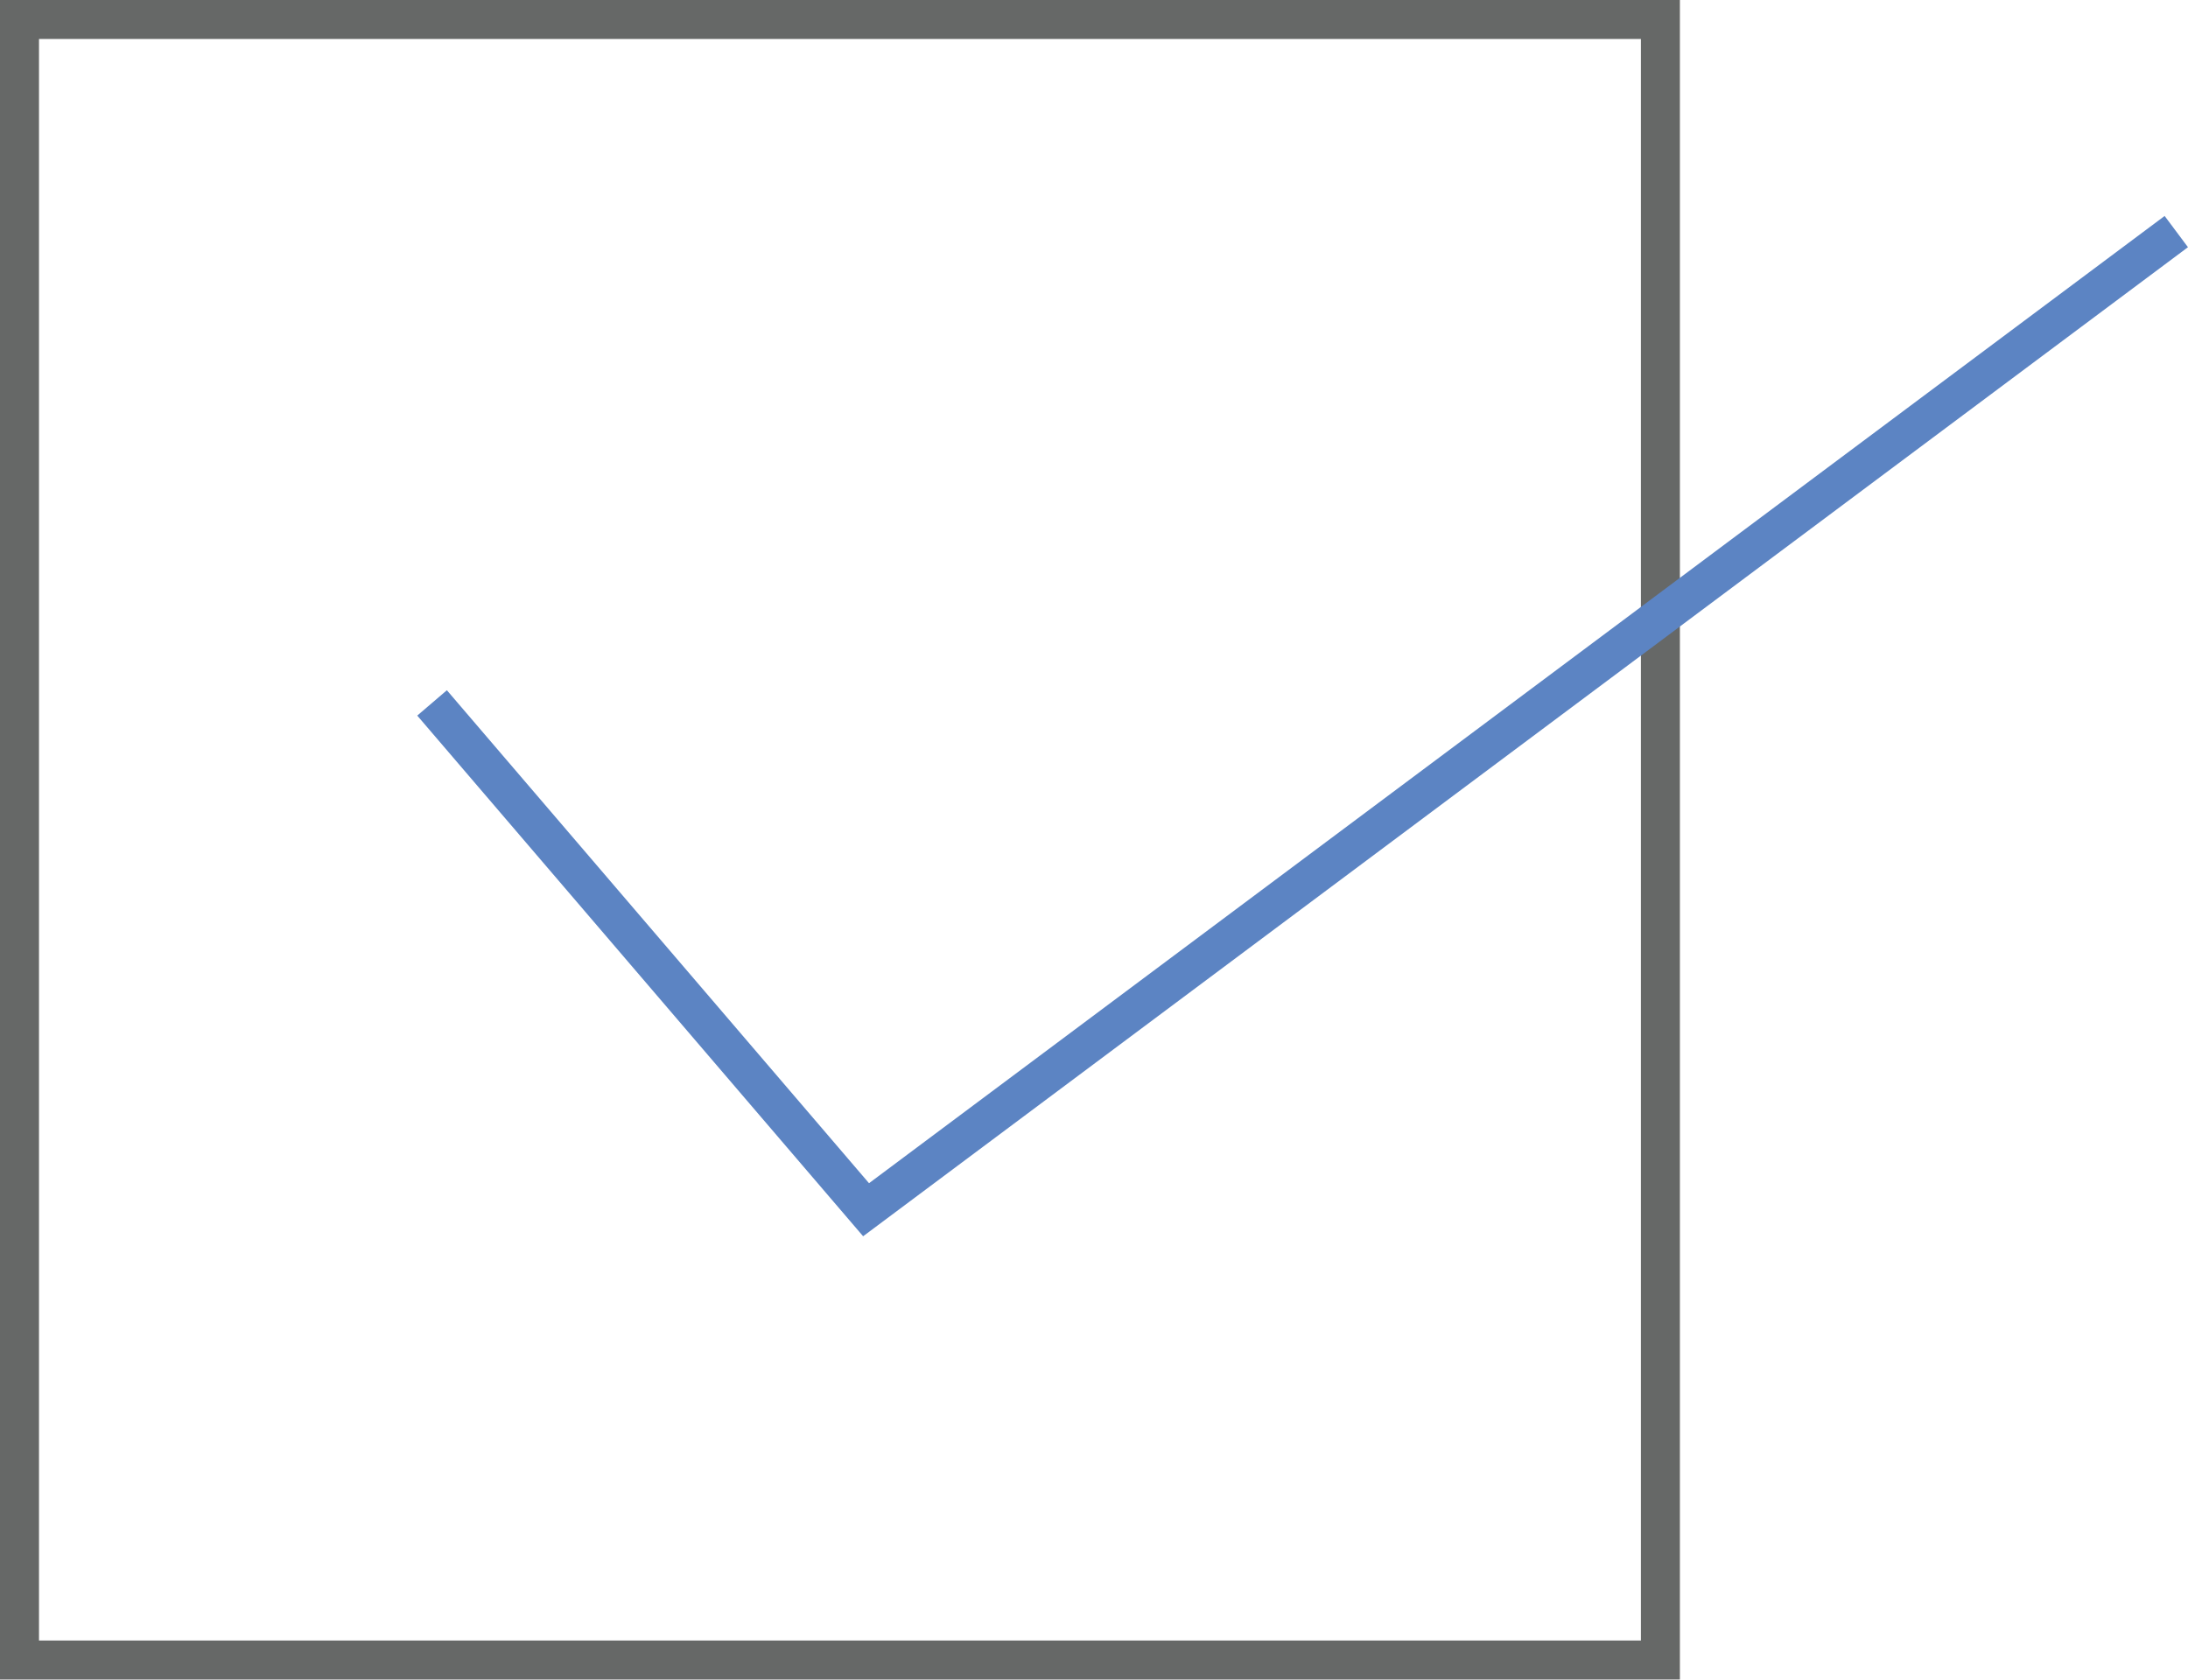
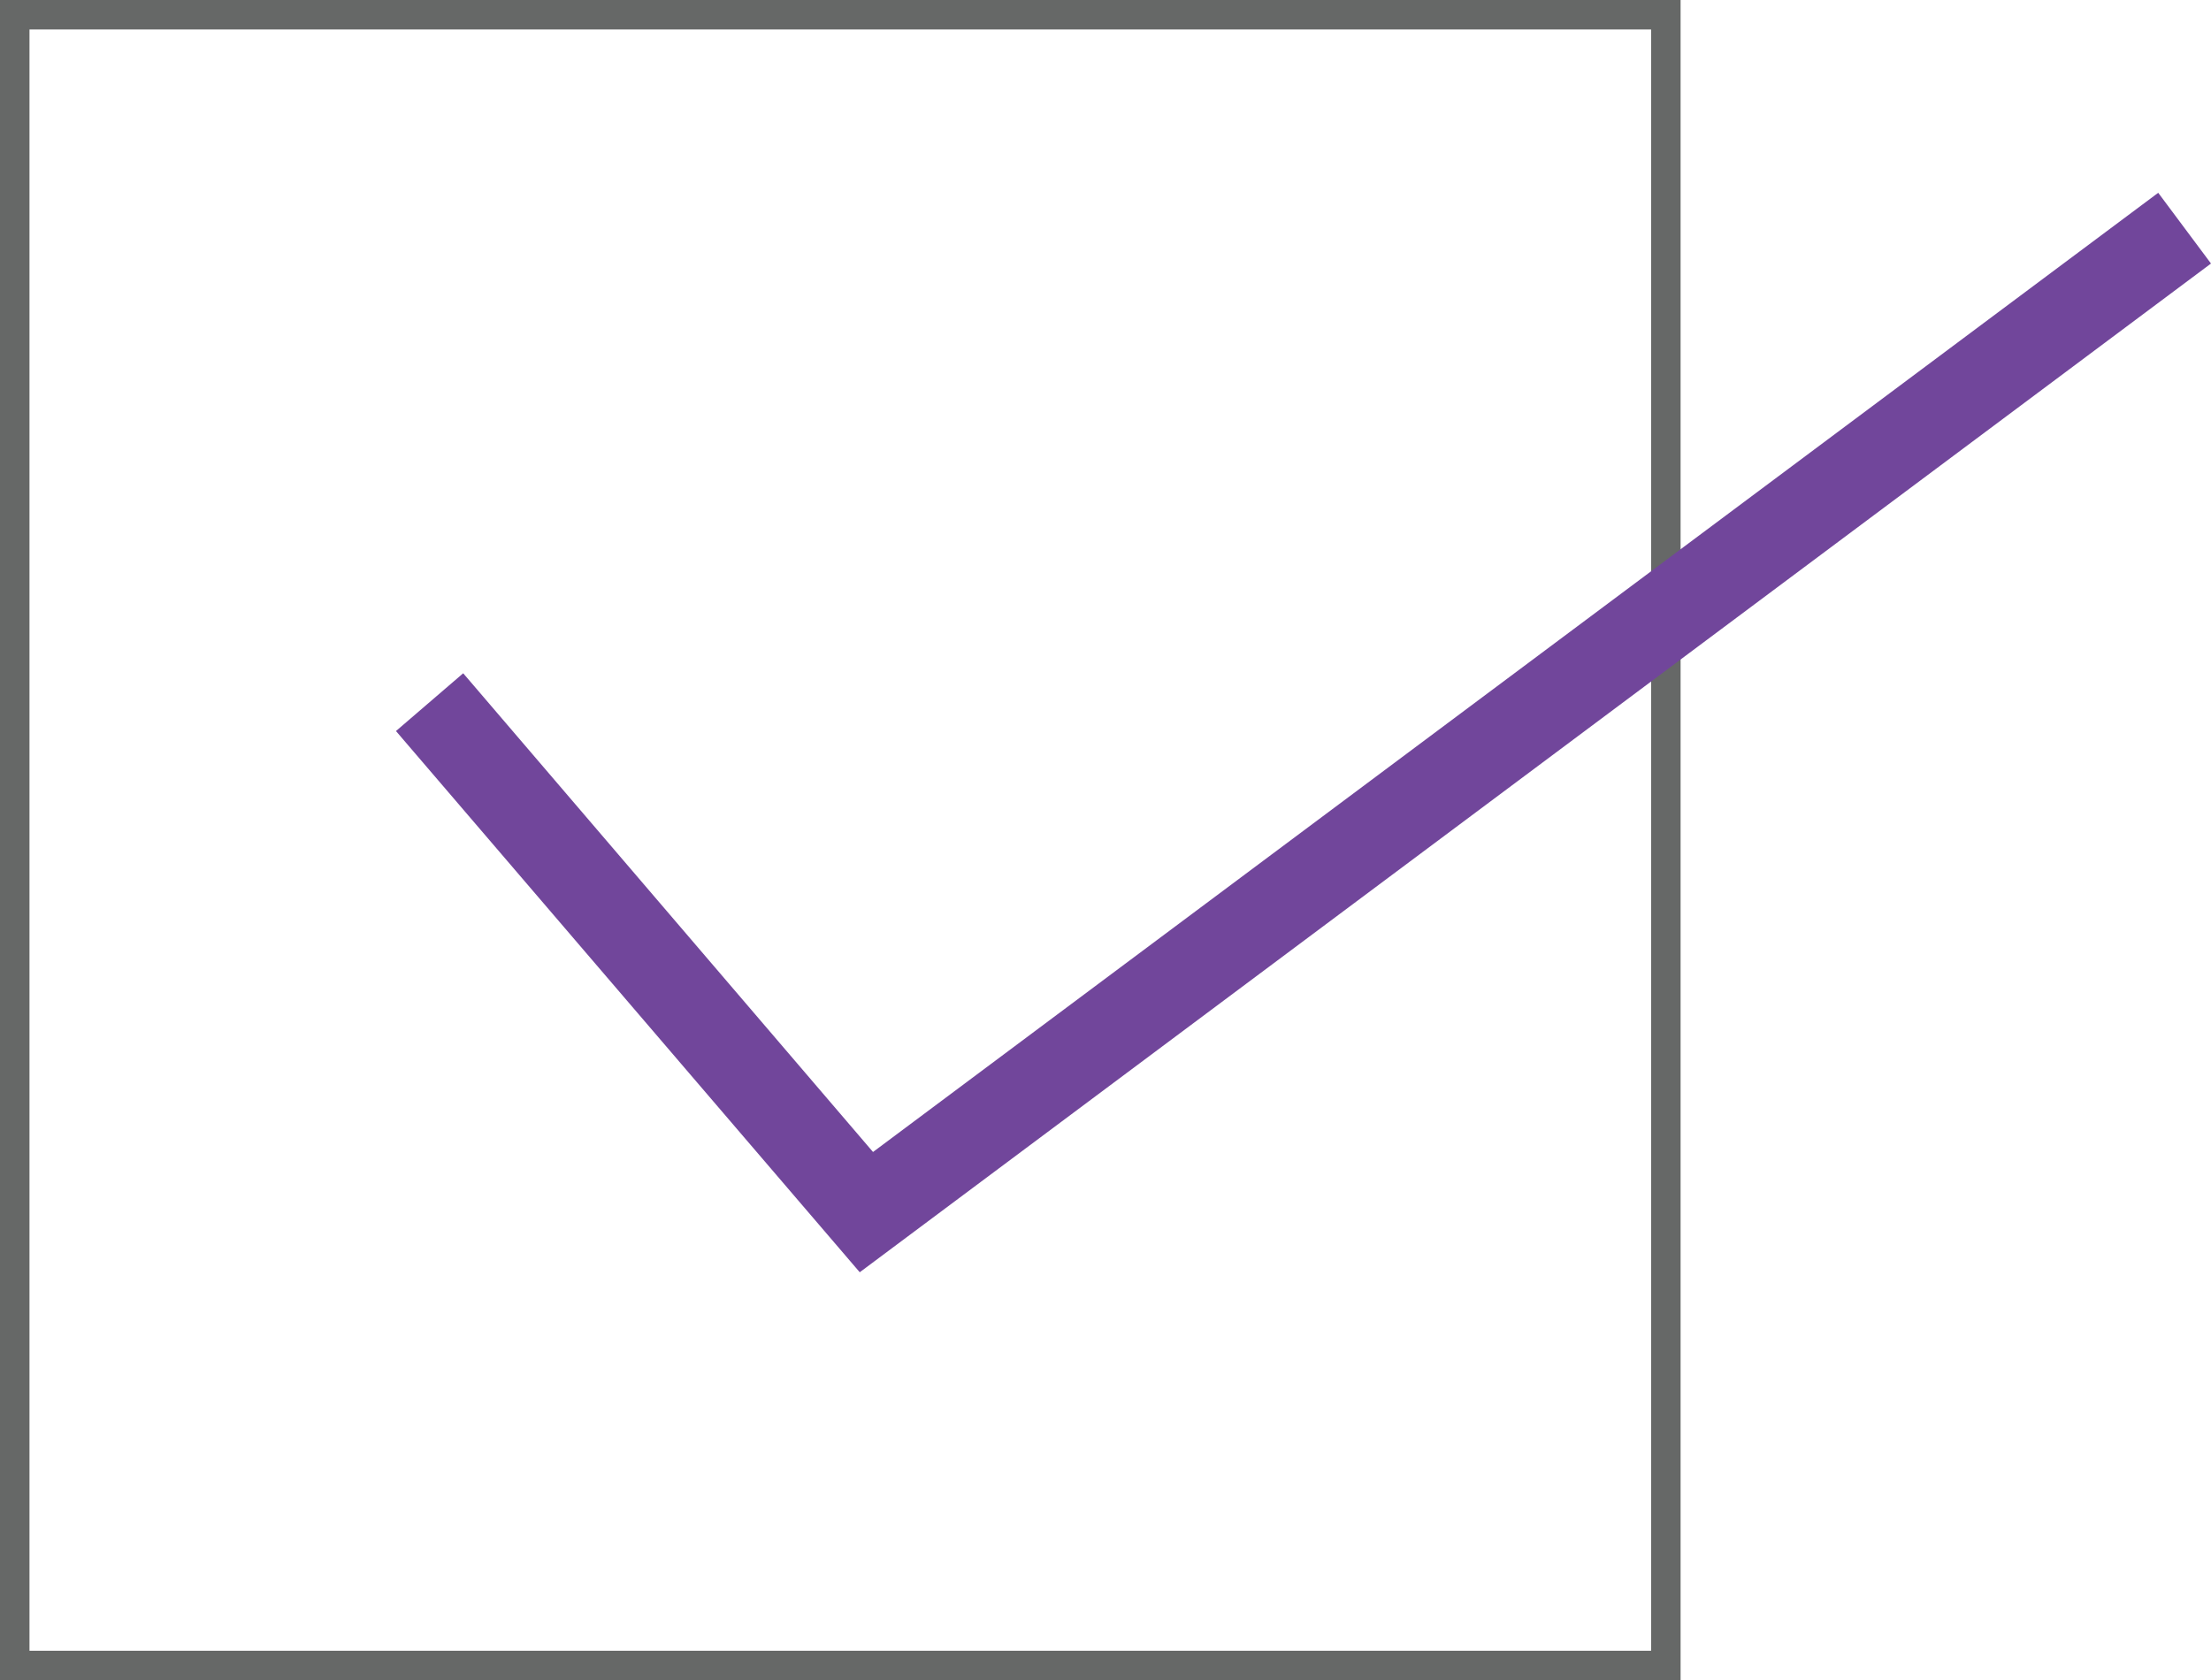
- <svg xmlns="http://www.w3.org/2000/svg" viewBox="0 0 56.11 43.08">
+ <svg xmlns="http://www.w3.org/2000/svg" viewBox="0 0 74.99 56.99">
  <defs>
-     <style>.cls-1,.cls-2{fill:none;stroke-miterlimit:10;}.cls-1{stroke:#666867;}.cls-2{stroke:#5c84c3;}</style>
+     <style>.cls-1{fill:#666867;}.cls-2{fill:#71469b;}</style>
  </defs>
  <g id="Layer_2" data-name="Layer 2">
-     <g id="Product_Details" data-name="Product Details">
-       <rect class="cls-1" x="0.5" y="0.5" width="42.08" height="42.08" />
-       <polyline class="cls-2" points="11.08 18.03 22.21 31.03 55.81 5.94" />
+     <g id="Layer_1-2" data-name="Layer 1">
+       <path class="cls-1" d="M57,57H0V0H57ZM1,56H56V1H1Z" />
+       <polygon class="cls-2" points="29.16 43.16 13.43 24.8 15.71 22.84 29.61 39.08 73.2 6.54 74.99 8.94 29.16 43.16" />
    </g>
  </g>
</svg>
